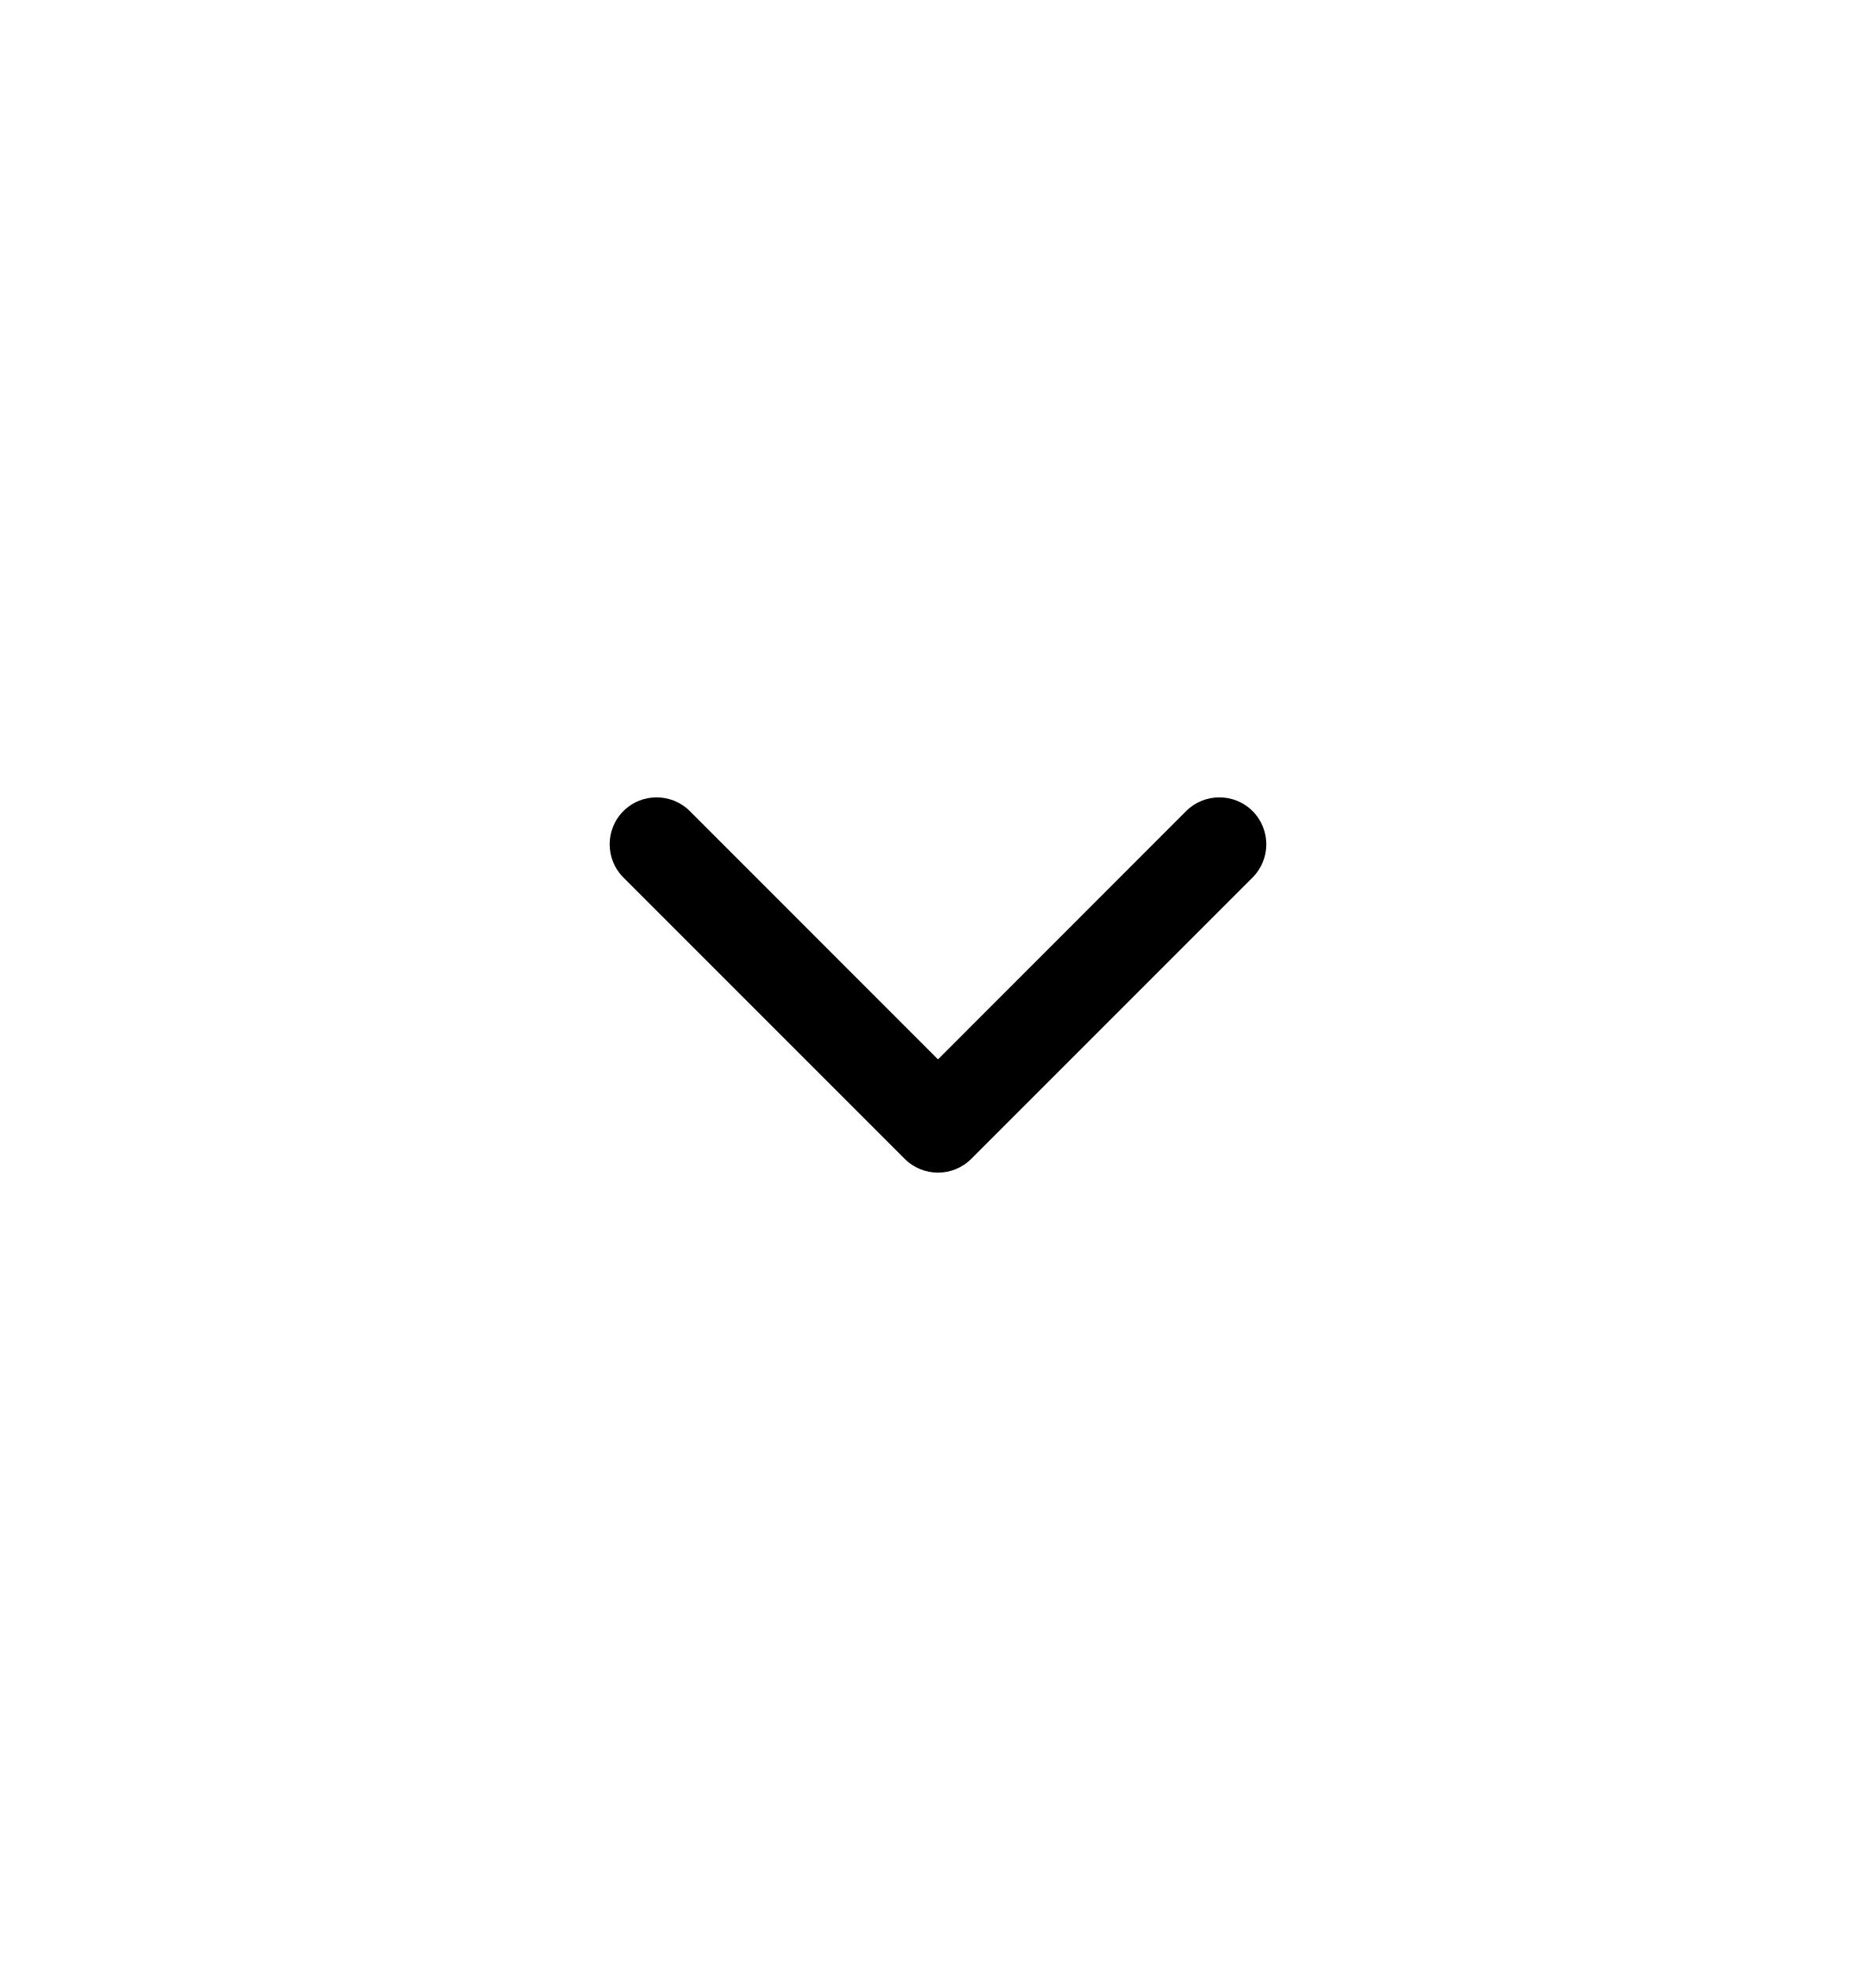
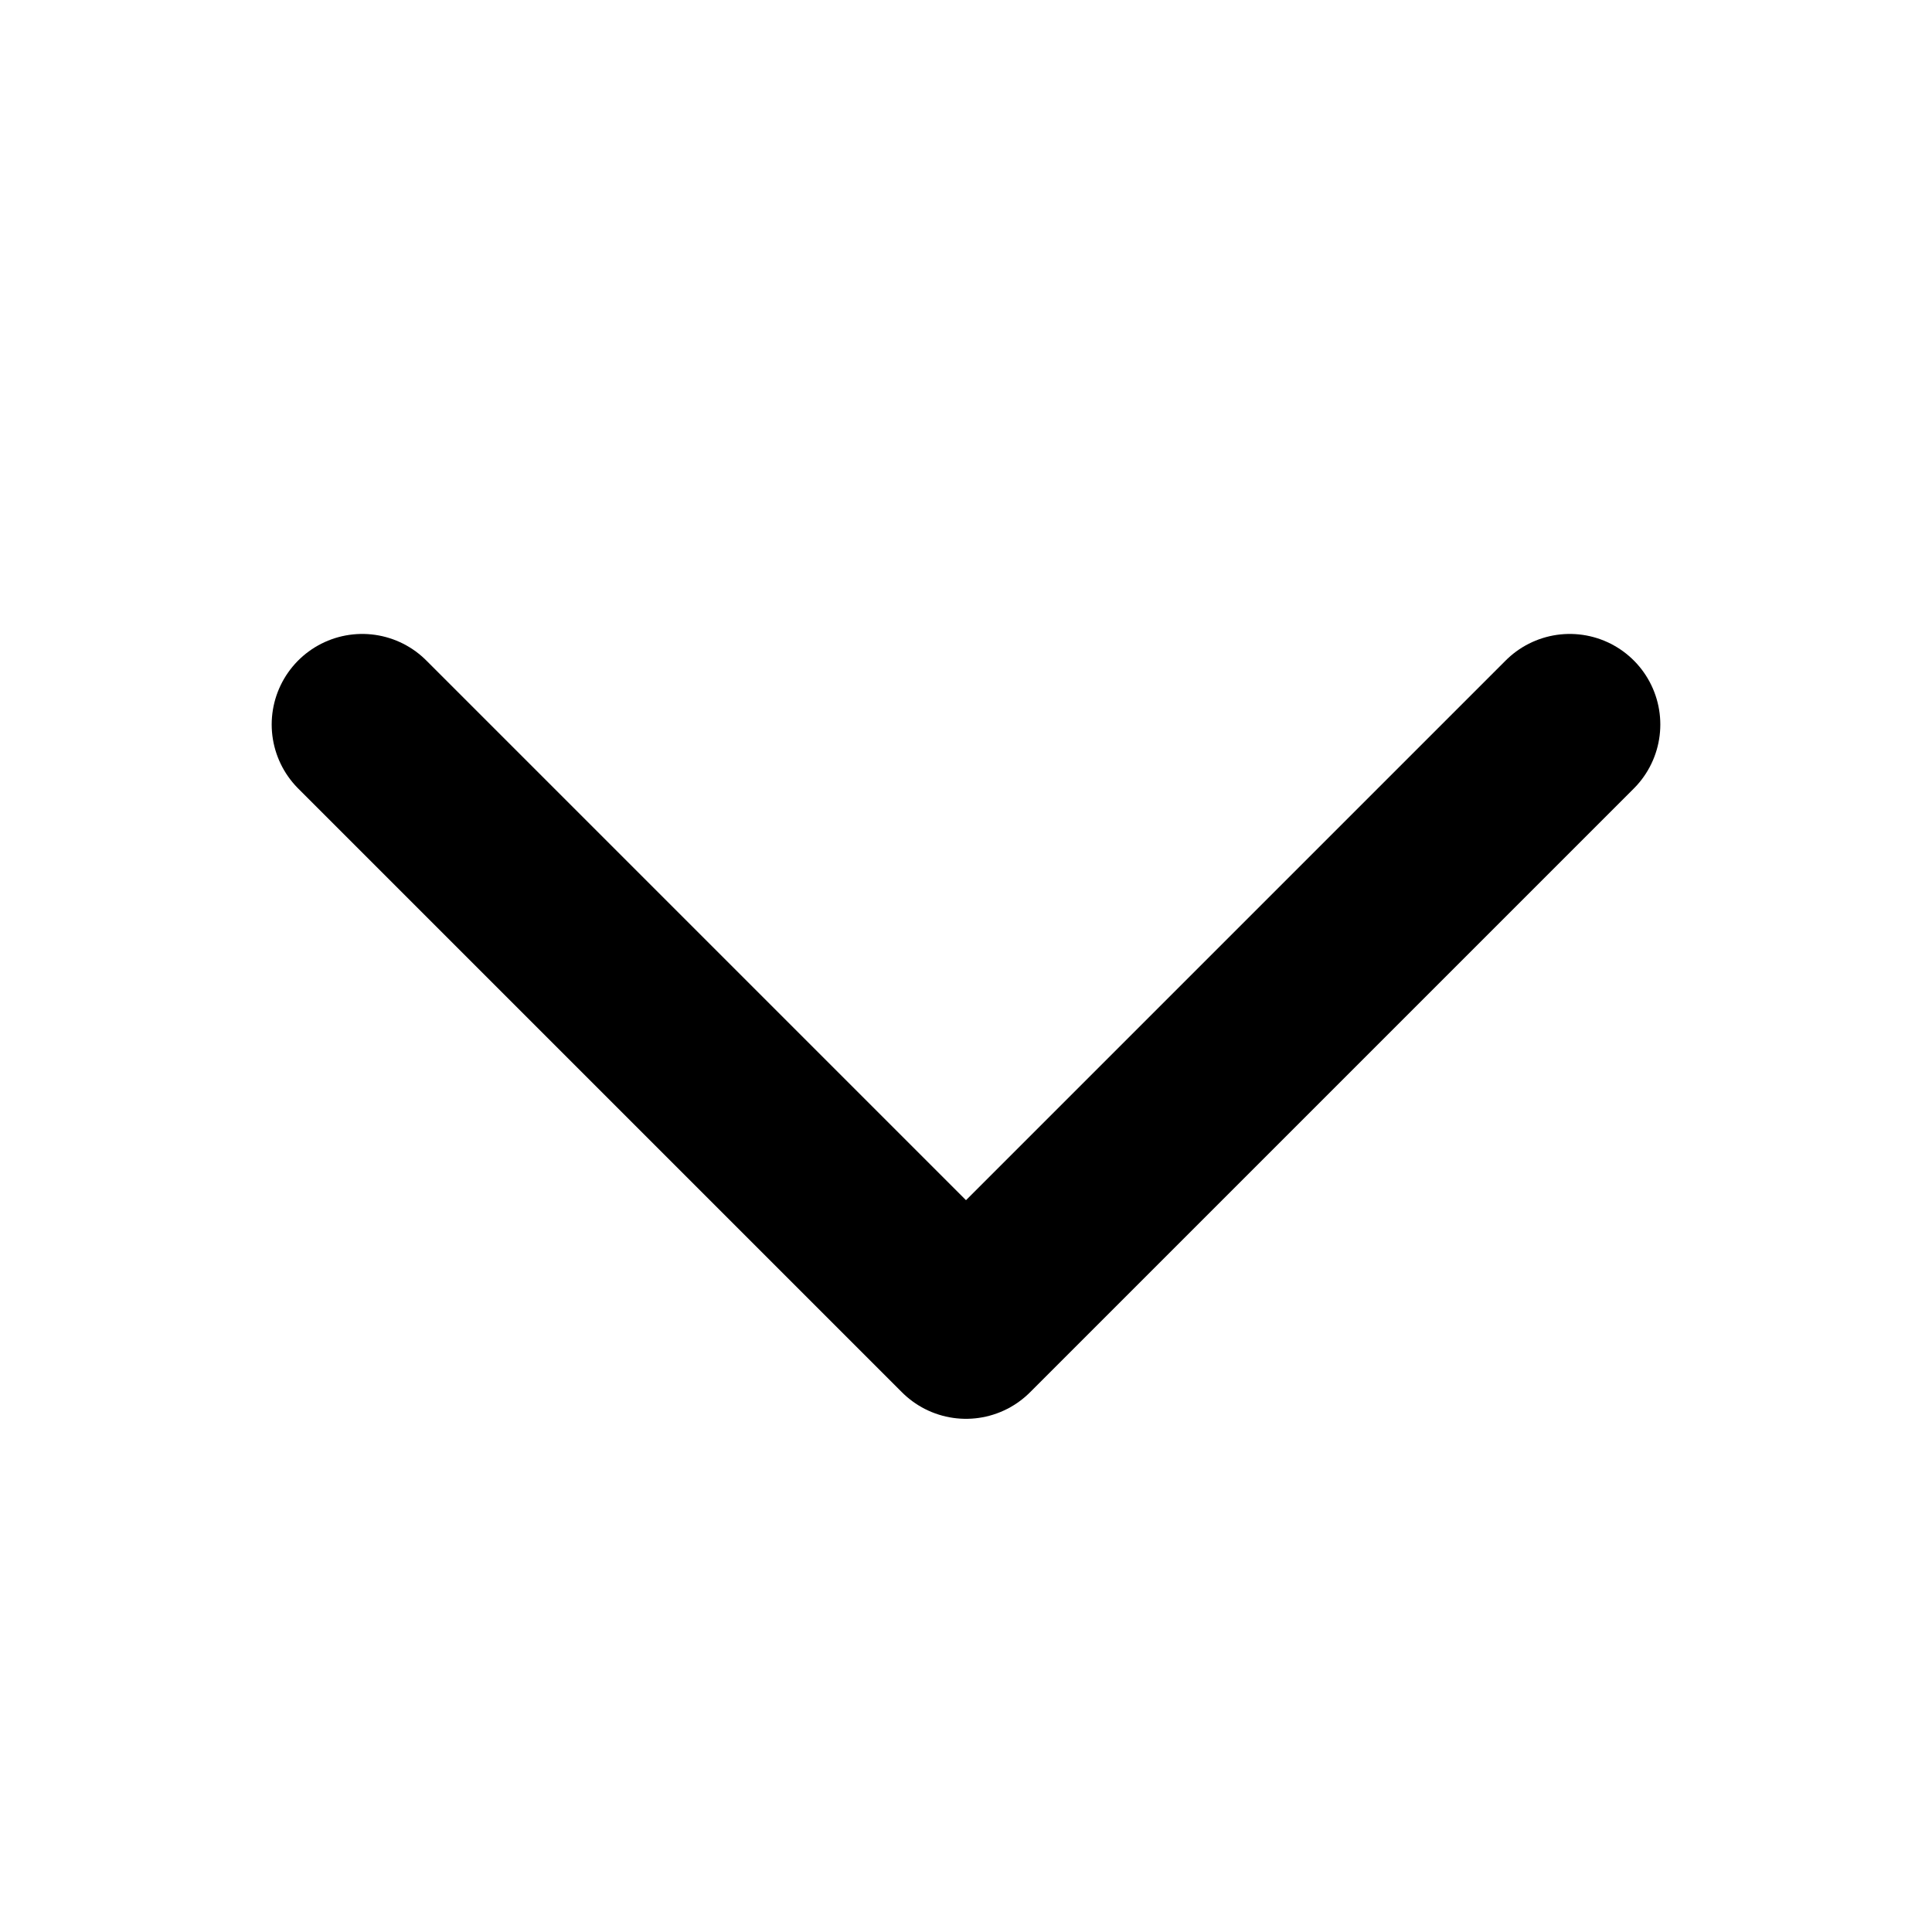
- <svg xmlns="http://www.w3.org/2000/svg" width="20" height="21" viewBox="0 0 20 21" fill="none">
-   <path fill-rule="evenodd" clip-rule="evenodd" d="M6.646 8.646C6.842 8.451 7.158 8.451 7.354 8.646L10 11.293L12.646 8.646C12.842 8.451 13.158 8.451 13.354 8.646C13.549 8.842 13.549 9.158 13.354 9.354L10.354 12.354C10.158 12.549 9.842 12.549 9.646 12.354L6.646 9.354C6.451 9.158 6.451 8.842 6.646 8.646Z" fill="black" />
+ <svg xmlns="http://www.w3.org/2000/svg" width="16" height="16" viewBox="0 0 16 16" fill="none">
+   <path d="M13 6L8 11L3 6" stroke="black" stroke-width="1.5" stroke-linecap="round" stroke-linejoin="round" />
</svg>
